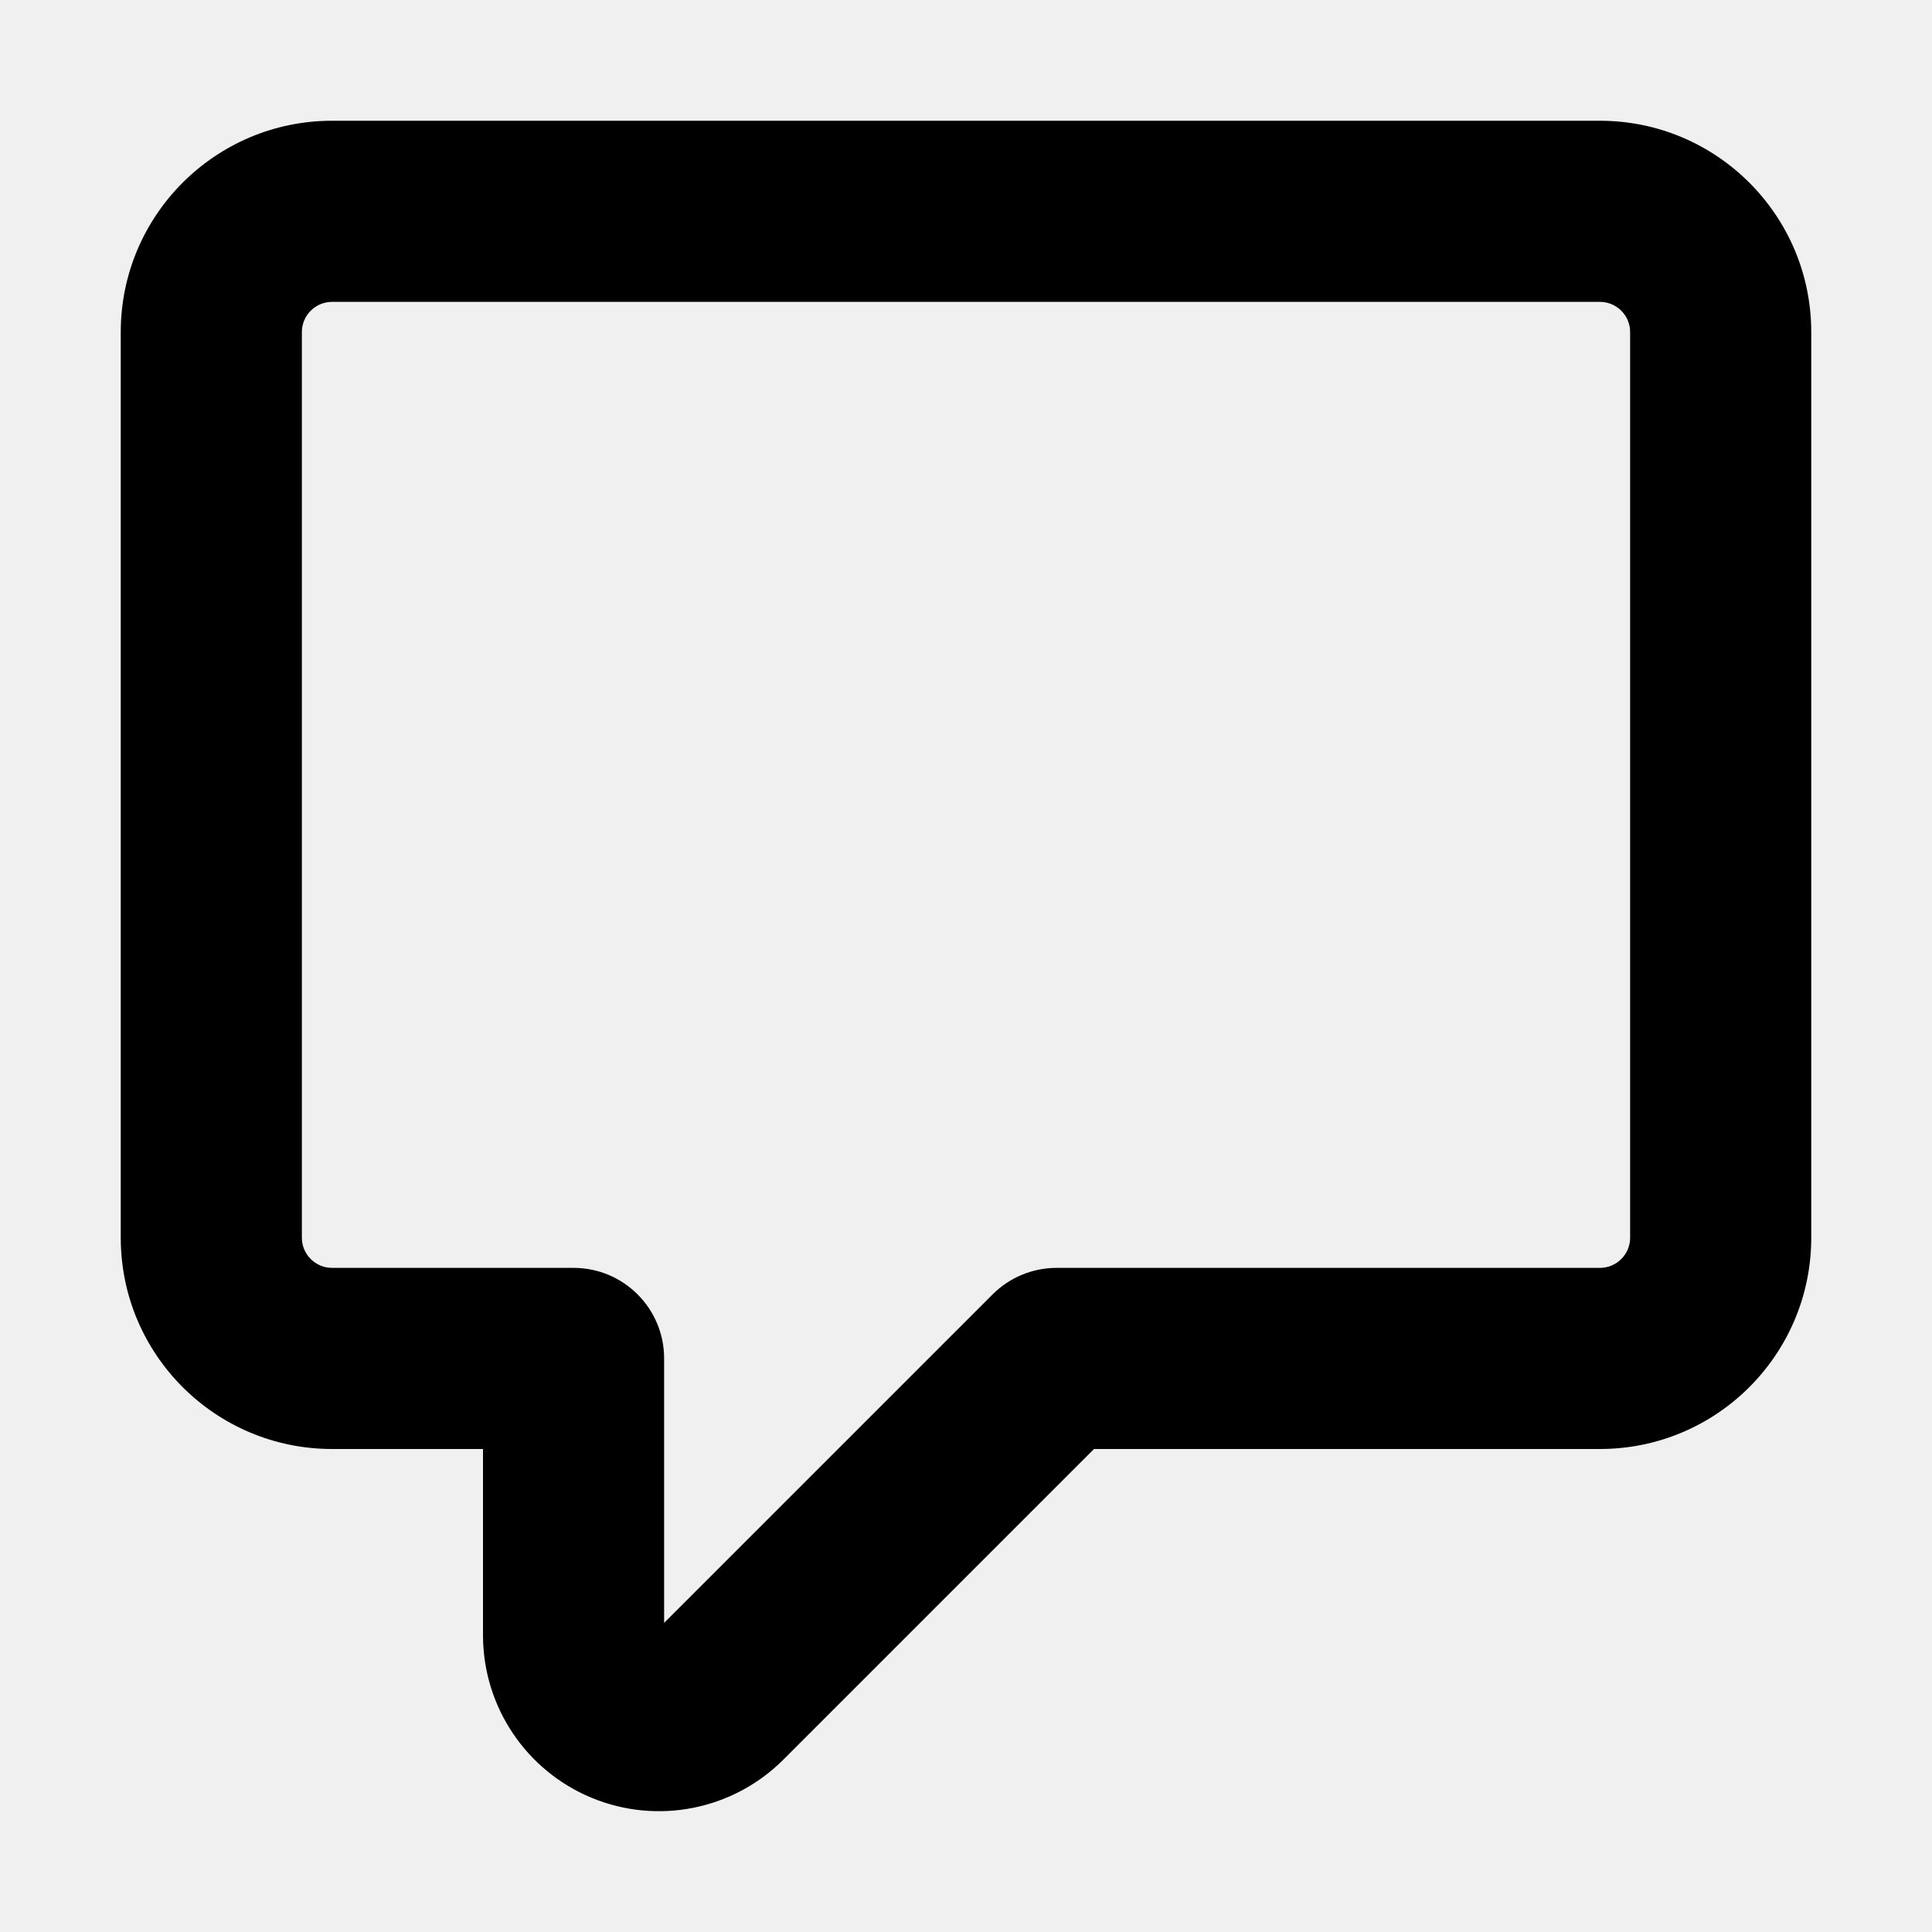
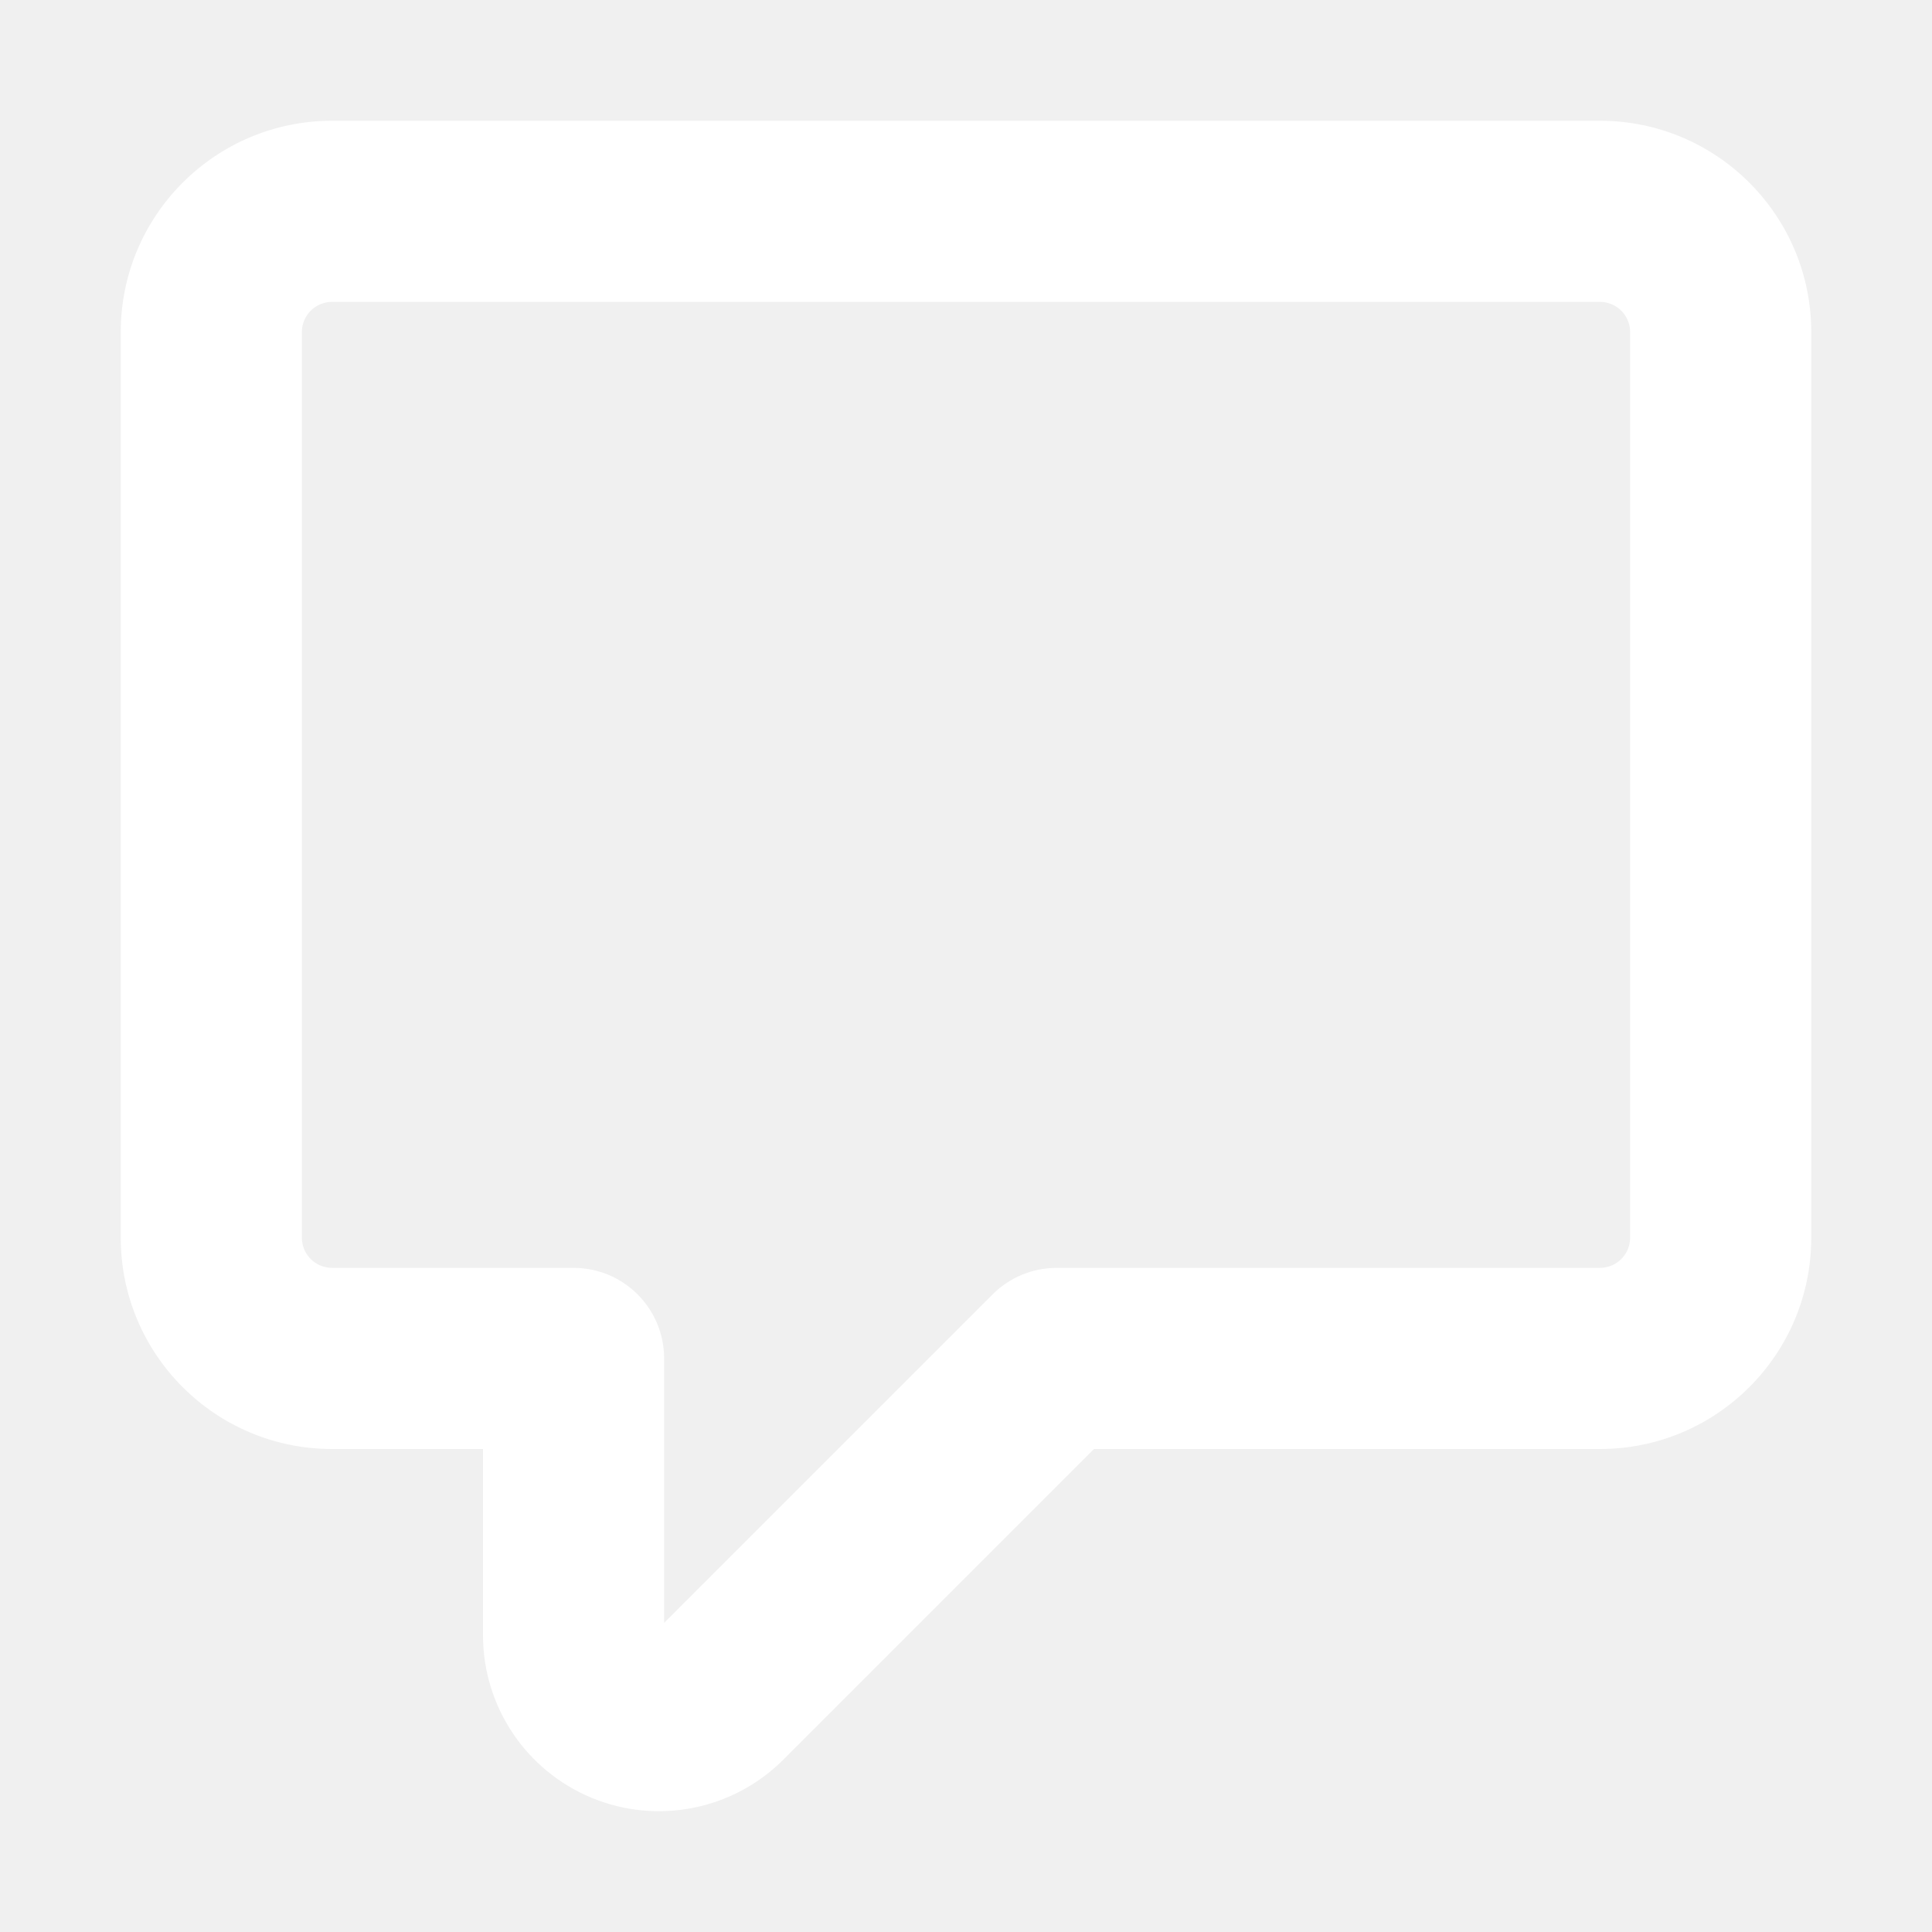
- <svg xmlns="http://www.w3.org/2000/svg" width="16" height="16" viewBox="0 0 16 16">
+ <svg xmlns="http://www.w3.org/2000/svg" width="16" height="16" viewBox="0 0 16 16" fill="white">
  <path fill-rule="evenodd" d="M2.75 2.5a.25.25 0 00-.25.25v7.5c0 .138.112.25.25.25h2a.75.75 0 01.75.75v2.19l2.72-2.72a.75.75 0 01.53-.22h4.5a.25.25 0 00.25-.25v-7.5a.25.25 0 00-.25-.25H2.75zM1 2.75C1 1.784 1.784 1 2.75 1h10.5c.966 0 1.75.784 1.75 1.75v7.5A1.75 1.75 0 0113.25 12H9.06l-2.573 2.573A1.457 1.457 0 014 13.543V12H2.75A1.75 1.75 0 011 10.25v-7.5z" />
</svg>
